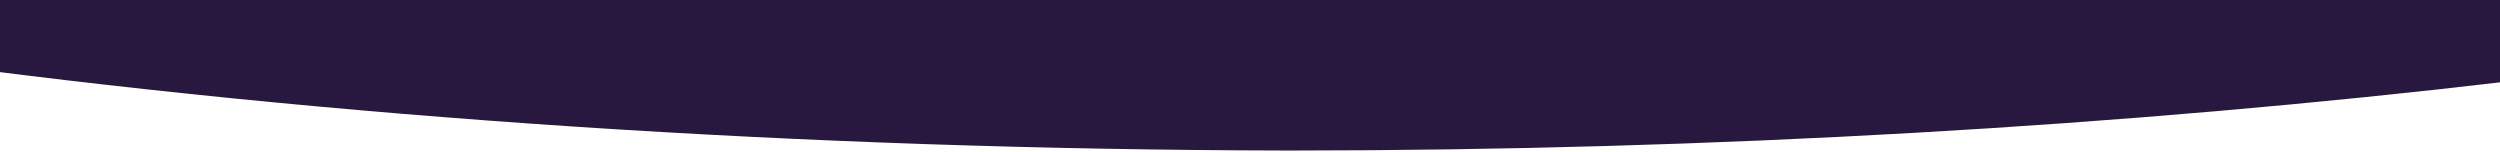
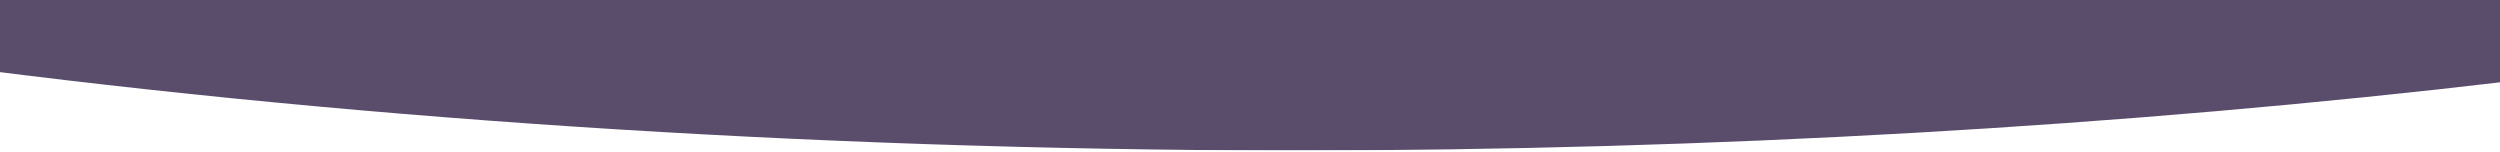
<svg xmlns="http://www.w3.org/2000/svg" version="1.1" id="Layer_1" x="0px" y="0px" viewBox="0 0 1440 87" style="enable-background:new 0 0 1440 87;" xml:space="preserve">
  <style type="text/css">
- 	.st0{fill:#281840;}
+ 	.st0{fill:#C4C4C4;filter:url(#Adobe_OpacityMaskFilter);}
+ 	.st1{mask:url(#mask0_1_);}
+ 	.st2{fill:#281840;}
</style>
-   <g>
-     <path class="st0" d="M-723.7-89.6c-174.6-47-312.8-104.2-405.5-167.9c-101.1-66.4-155.3-137.9-159.7-210.5v-6.4   c-5.1-116.7,137-229.9,399.4-318.2c103.5-37.9,228.3-70.4,369-96.2c69.3-12.6,143.5-22.7,221-30.3   c260.6-23.3,532.4-34.1,804.9-32.1c341.9-2.1,682.7,12.4,1008.2,42.8c61.3,6.1,100.6,10.3,116.6,12.5   c161.2,20.8,304.1,52,418.2,91.1c176,56.4,315.5,121.6,411.6,192.4c92.1,78.6,135.9,161.3,129.3,244.3v1.8   c2.2,63.2-53.1,125.5-160.2,180.5C2331-133.9,2199.8-88,2042.4-50.3c-182,40.3-382.7,73-596.1,97c-222.6,26.3-460.6,39.9-701,40   h-6.1c-275.4-0.6-547-18.5-796.1-52.6C-299.7,3-524.5-38.7-723.7-89.6z" />
+   <defs>
+     <filter id="Adobe_OpacityMaskFilter" filterUnits="userSpaceOnUse" x="-1289" y="-951.4" width="3879" height="1038.2">
+       <feColorMatrix type="matrix" values="1 0 0 0 0  0 1 0 0 0  0 0 1 0 0  0 0 0 1 0" />
+     </filter>
+   </defs>
+   <mask maskUnits="userSpaceOnUse" x="-1289" y="-951.4" width="3879" height="1038.2" id="mask0_1_">
+     <rect y="0" class="st0" width="1440" height="86.7" />
+   </mask>
+   <g class="st1">
+     <path class="st2" d="M-723.7-89.6c-174.6-47-312.8-104.2-405.5-167.9c-101.1-66.4-155.3-137.9-159.7-210.5v-6.4   c-5.1-116.7,137-229.9,399.4-318.2c103.5-37.9,228.3-70.4,369-96.2c69.3-12.6,143.5-22.7,221-30.3   c260.6-23.3,532.4-34.1,804.9-32.1c341.9-2.1,682.7,12.4,1008.2,42.8c61.3,6.1,100.6,10.3,116.6,12.5   c161.2,20.8,304.1,52,418.2,91.1c176,56.4,315.5,121.6,411.6,192.4c92.1,78.6,135.9,161.3,129.3,244.3v1.8   c2.2,63.2-53.1,125.5-160.2,180.5C2331-133.9,2199.8-88,2042.4-50.3c-182,40.3-382.7,73-596.1,97C1223.7,73,985.7,86.6,745.3,86.7   h-6.1c-275.4-0.6-547-18.5-796.1-52.6C-299.7,3-524.5-38.7-723.7-89.6z" />
  </g>
</svg>
